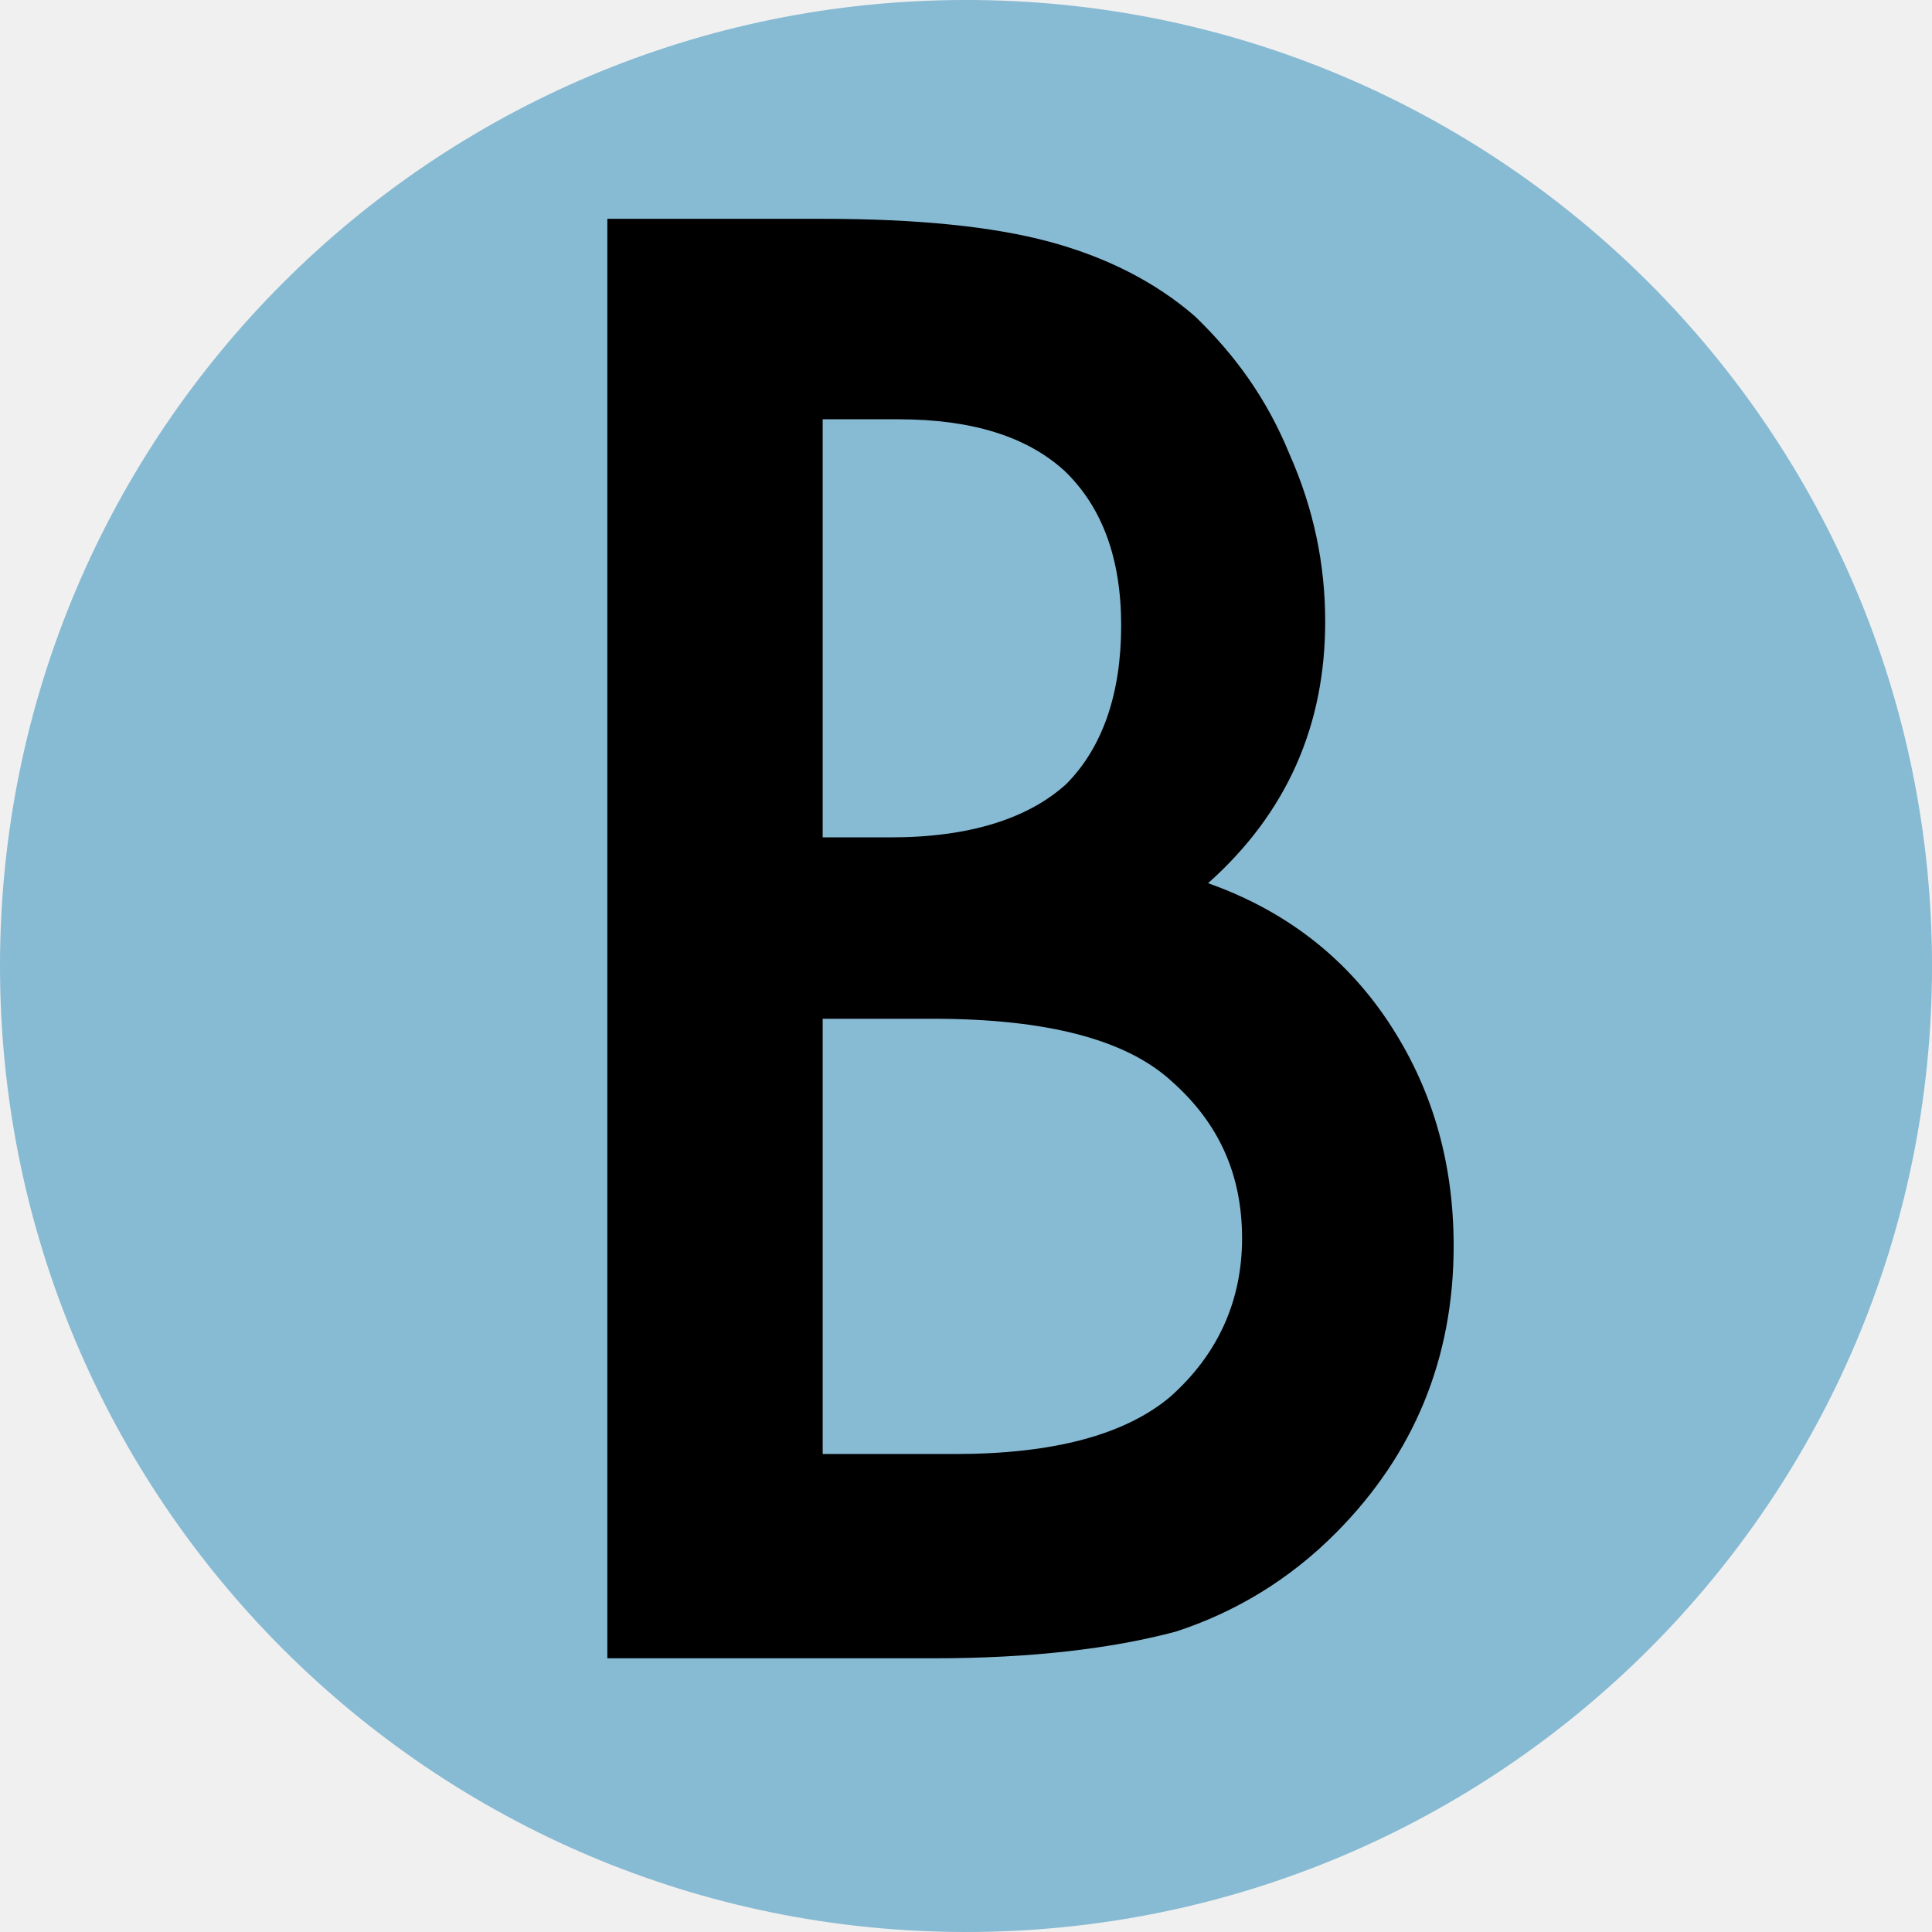
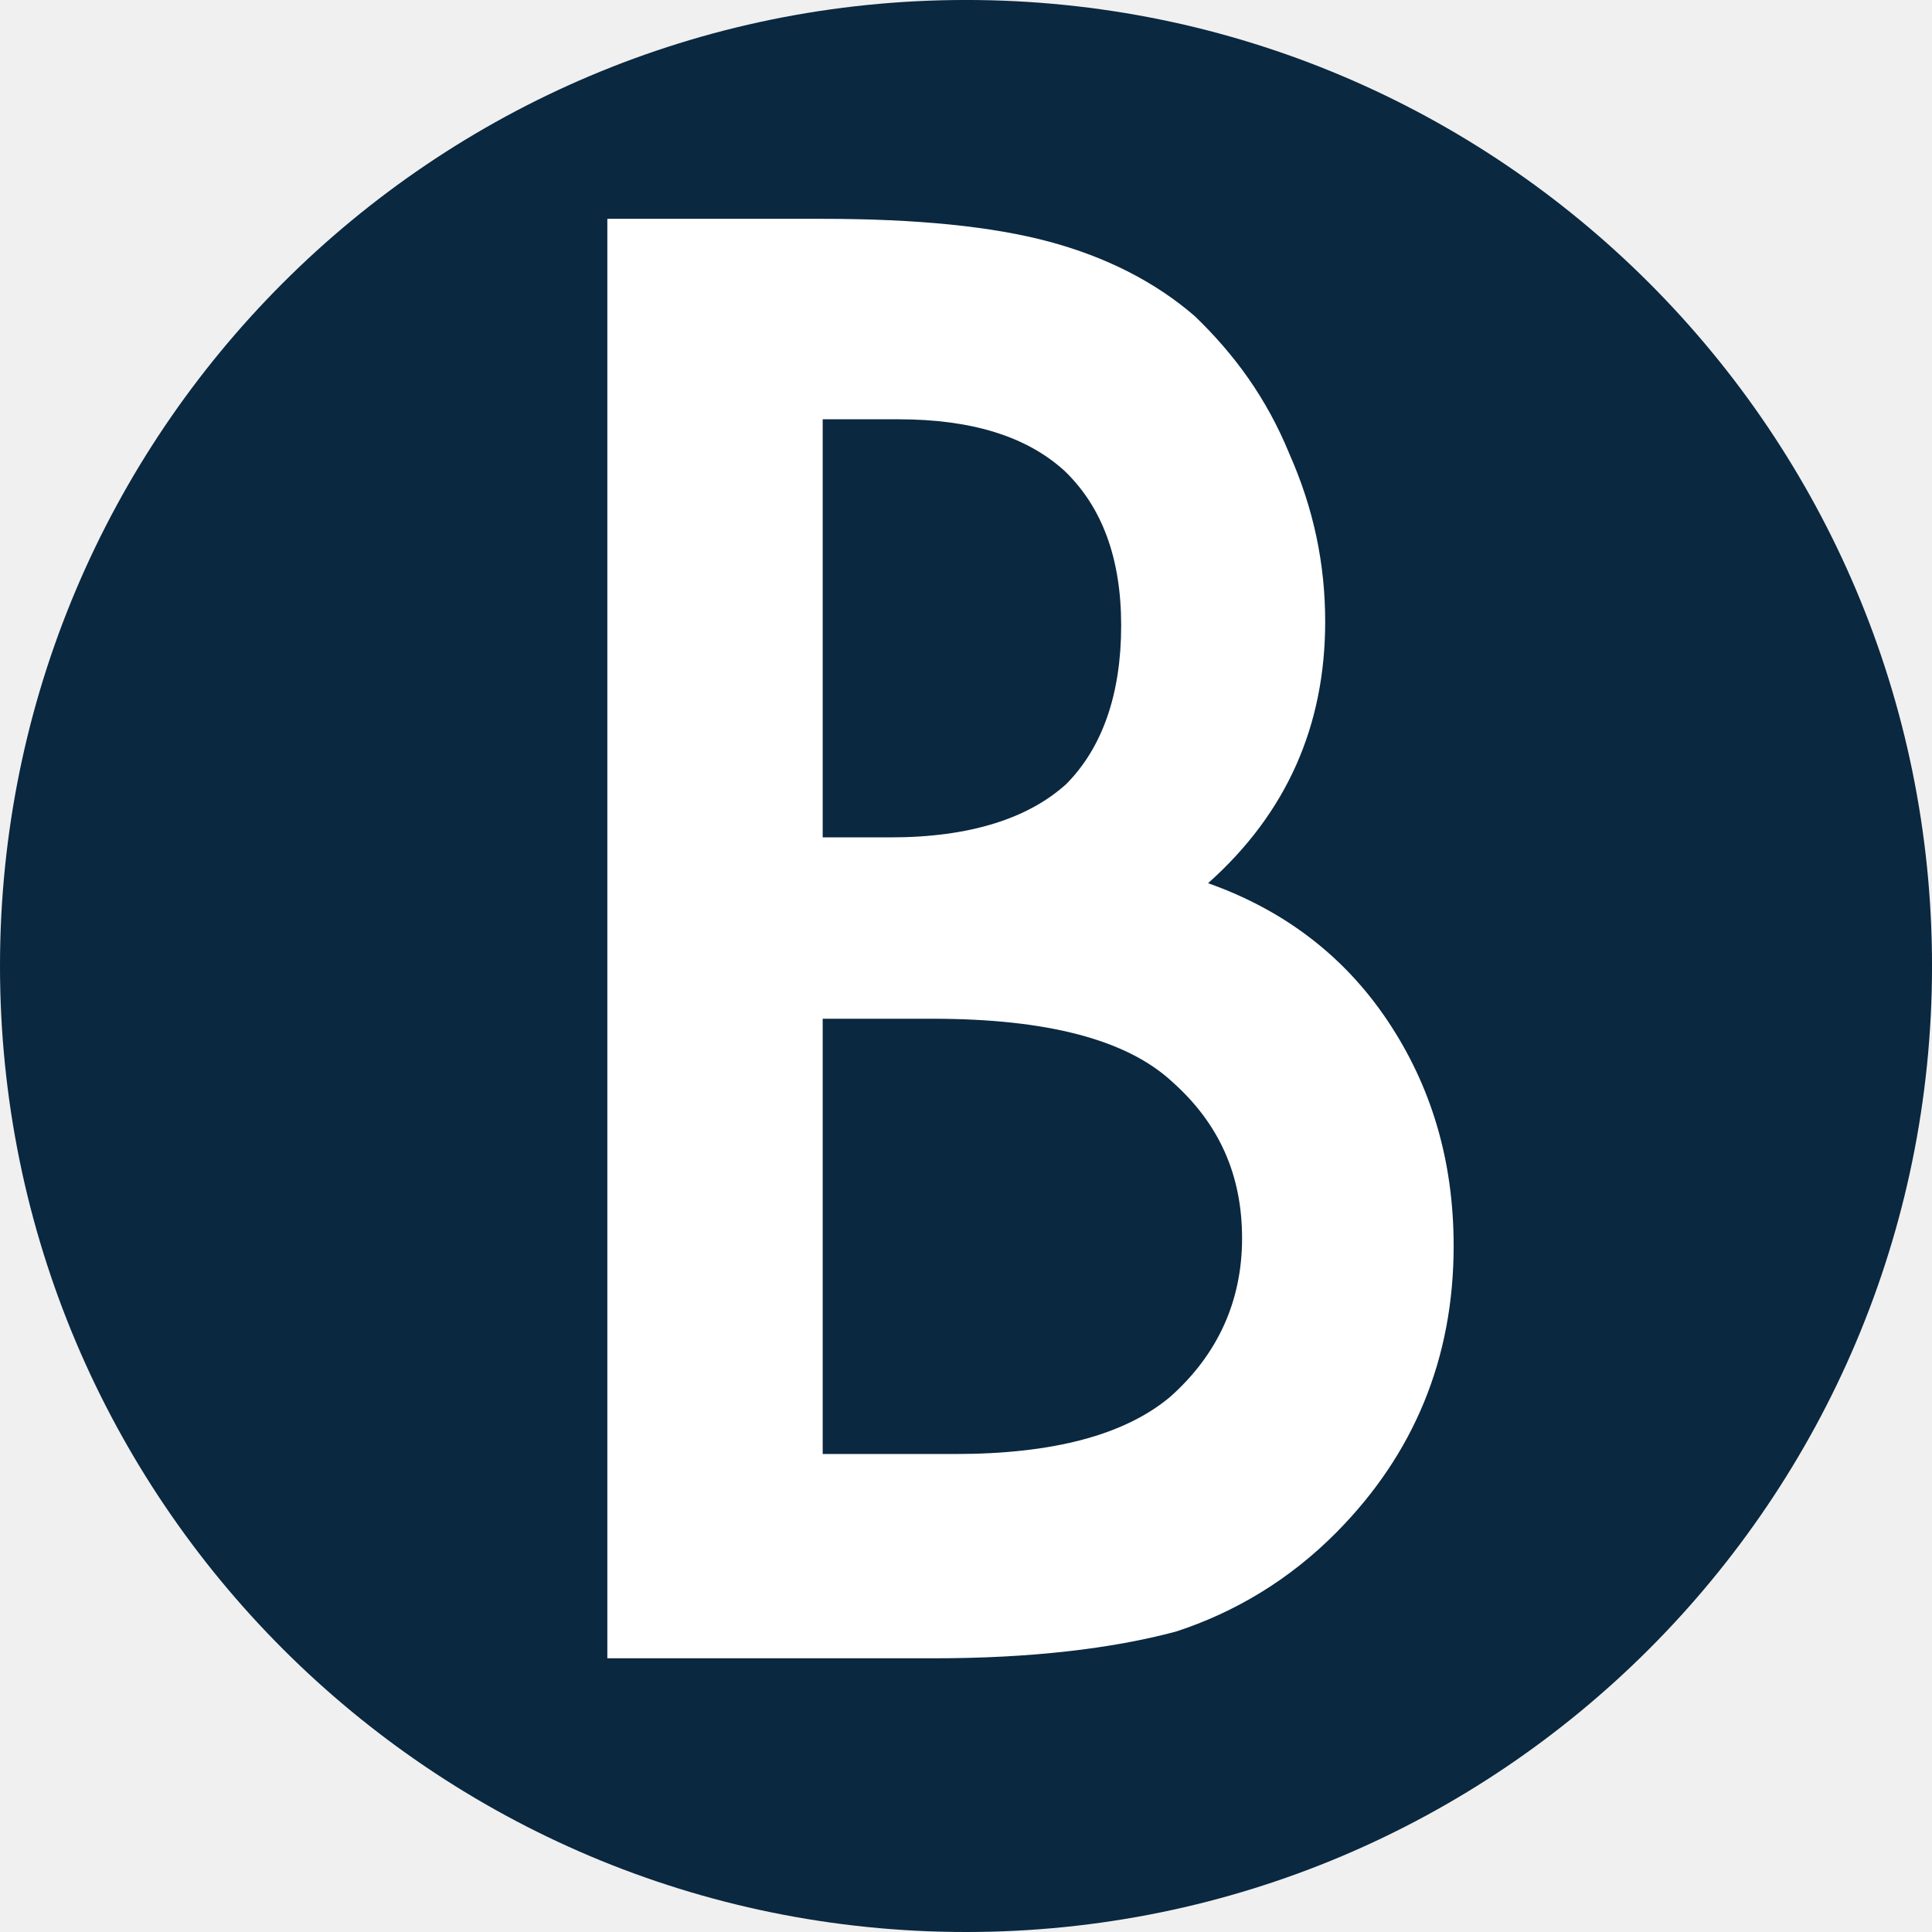
<svg xmlns="http://www.w3.org/2000/svg" width="100%" height="100%" viewBox="0 0 50 50" version="1.1" xml:space="preserve" style="fill-rule:evenodd;clip-rule:evenodd;stroke-linejoin:round;stroke-miterlimit:2;">
  <g transform="matrix(1.01963,0,0,1.01963,-0.576043,-0.981468)">
-     <circle cx="25.084" cy="25.481" r="24.519" style="fill:rgb(135,186,211);" />
+     <circle cx="25.084" cy="25.481" r="24.519" style="fill:rgb(10,40,64);" />
  </g>
  <g transform="matrix(48.8891,0,0,49.4076,11.3179,42.9165)">
    <g>
      <g>
-         <path d="M0.09,0L0.09,-0.754L0.204,-0.754C0.254,-0.754 0.294,-0.75 0.324,-0.742C0.354,-0.734 0.38,-0.721 0.401,-0.703C0.422,-0.683 0.439,-0.66 0.451,-0.631C0.464,-0.602 0.47,-0.573 0.47,-0.543C0.47,-0.489 0.45,-0.443 0.408,-0.406C0.448,-0.392 0.48,-0.368 0.503,-0.334C0.526,-0.3 0.538,-0.261 0.538,-0.216C0.538,-0.157 0.517,-0.107 0.476,-0.066C0.451,-0.041 0.422,-0.024 0.391,-0.014C0.357,-0.005 0.314,0 0.263,0L0.09,0ZM0.204,-0.43L0.24,-0.43C0.282,-0.43 0.313,-0.44 0.333,-0.458C0.352,-0.477 0.362,-0.505 0.362,-0.541C0.362,-0.576 0.352,-0.603 0.332,-0.622C0.312,-0.64 0.283,-0.649 0.244,-0.649L0.204,-0.649L0.204,-0.43ZM0.204,-0.107L0.274,-0.107C0.326,-0.107 0.364,-0.117 0.388,-0.137C0.413,-0.159 0.426,-0.187 0.426,-0.22C0.426,-0.253 0.414,-0.28 0.389,-0.302C0.365,-0.324 0.323,-0.335 0.262,-0.335L0.204,-0.335L0.204,-0.107Z" style="fill-rule:nonzero;" />
+         <path d="M0.09,0L0.09,-0.754L0.204,-0.754C0.254,-0.754 0.294,-0.75 0.324,-0.742C0.354,-0.734 0.38,-0.721 0.401,-0.703C0.422,-0.683 0.439,-0.66 0.451,-0.631C0.464,-0.602 0.47,-0.573 0.47,-0.543C0.47,-0.489 0.45,-0.443 0.408,-0.406C0.448,-0.392 0.48,-0.368 0.503,-0.334C0.526,-0.3 0.538,-0.261 0.538,-0.216C0.538,-0.157 0.517,-0.107 0.476,-0.066C0.451,-0.041 0.422,-0.024 0.391,-0.014C0.357,-0.005 0.314,0 0.263,0L0.09,0ZM0.204,-0.43L0.24,-0.43C0.282,-0.43 0.313,-0.44 0.333,-0.458C0.352,-0.477 0.362,-0.505 0.362,-0.541C0.362,-0.576 0.352,-0.603 0.332,-0.622C0.312,-0.64 0.283,-0.649 0.244,-0.649L0.204,-0.649L0.204,-0.43ZM0.204,-0.107L0.274,-0.107C0.326,-0.107 0.364,-0.117 0.388,-0.137C0.413,-0.159 0.426,-0.187 0.426,-0.22C0.426,-0.253 0.414,-0.28 0.389,-0.302C0.365,-0.324 0.323,-0.335 0.262,-0.335L0.204,-0.335L0.204,-0.107Z" style="fill:white;fill-rule:nonzero;" />
      </g>
    </g>
  </g>
</svg>
